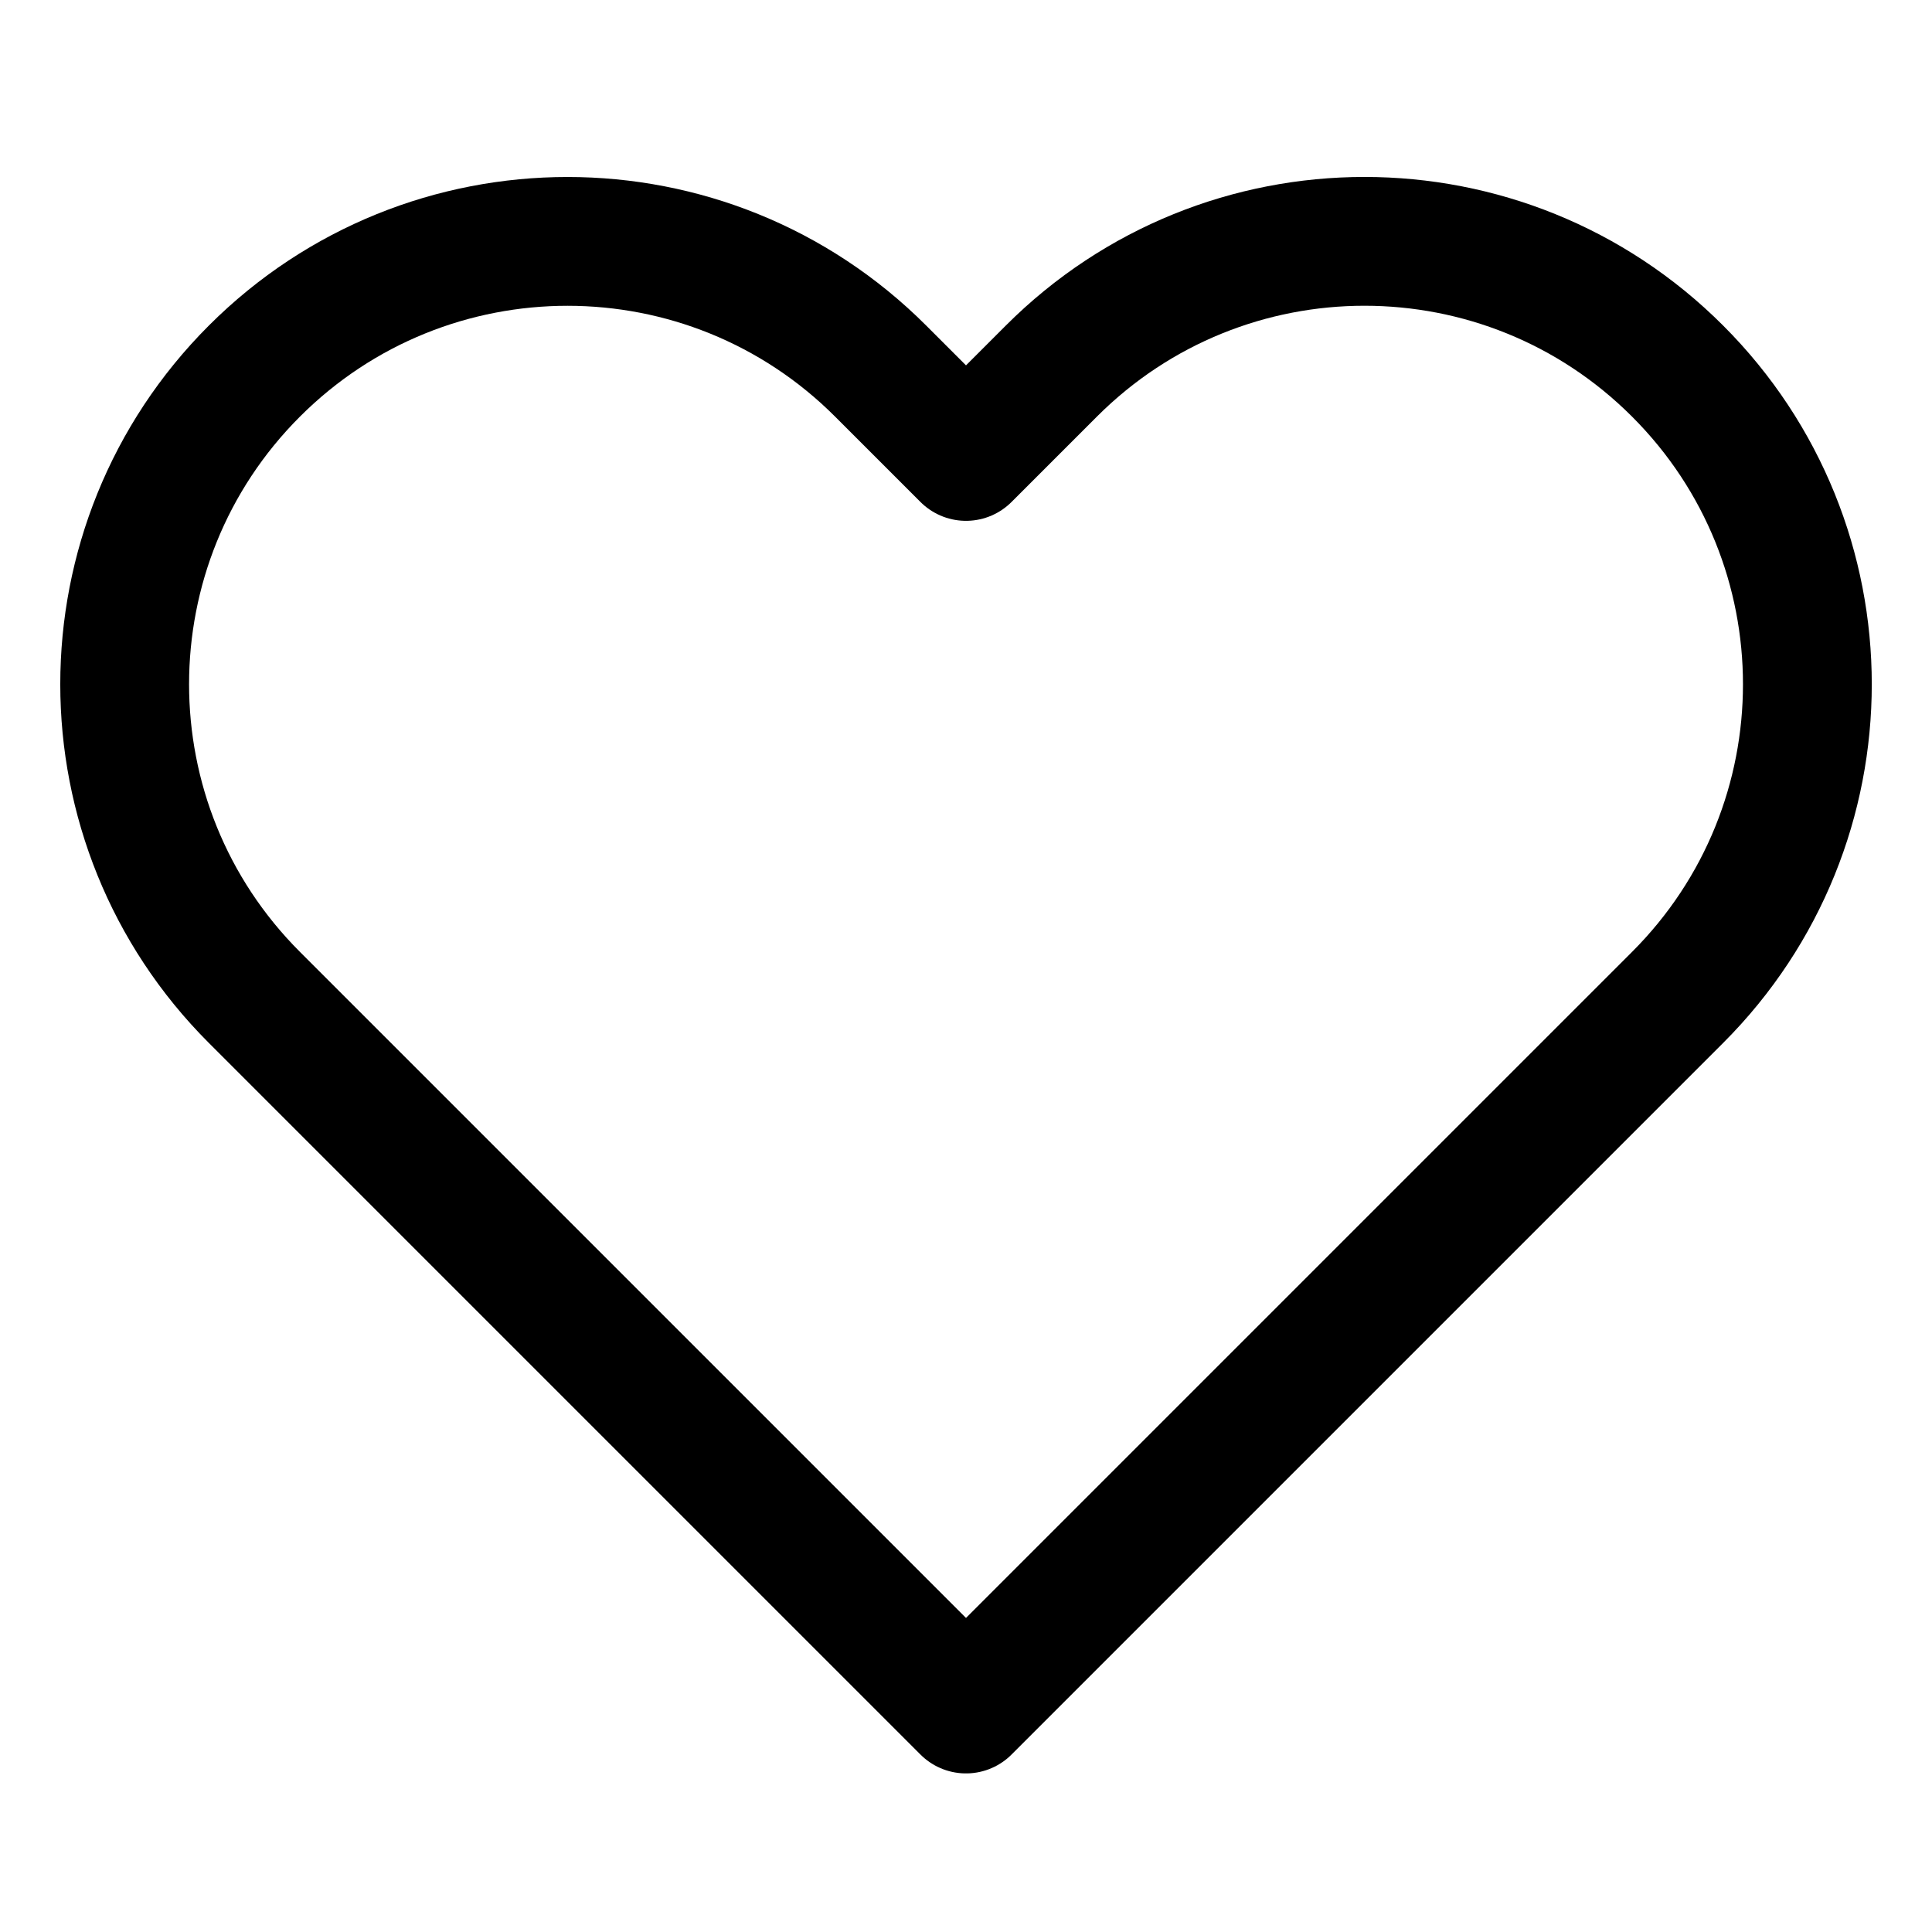
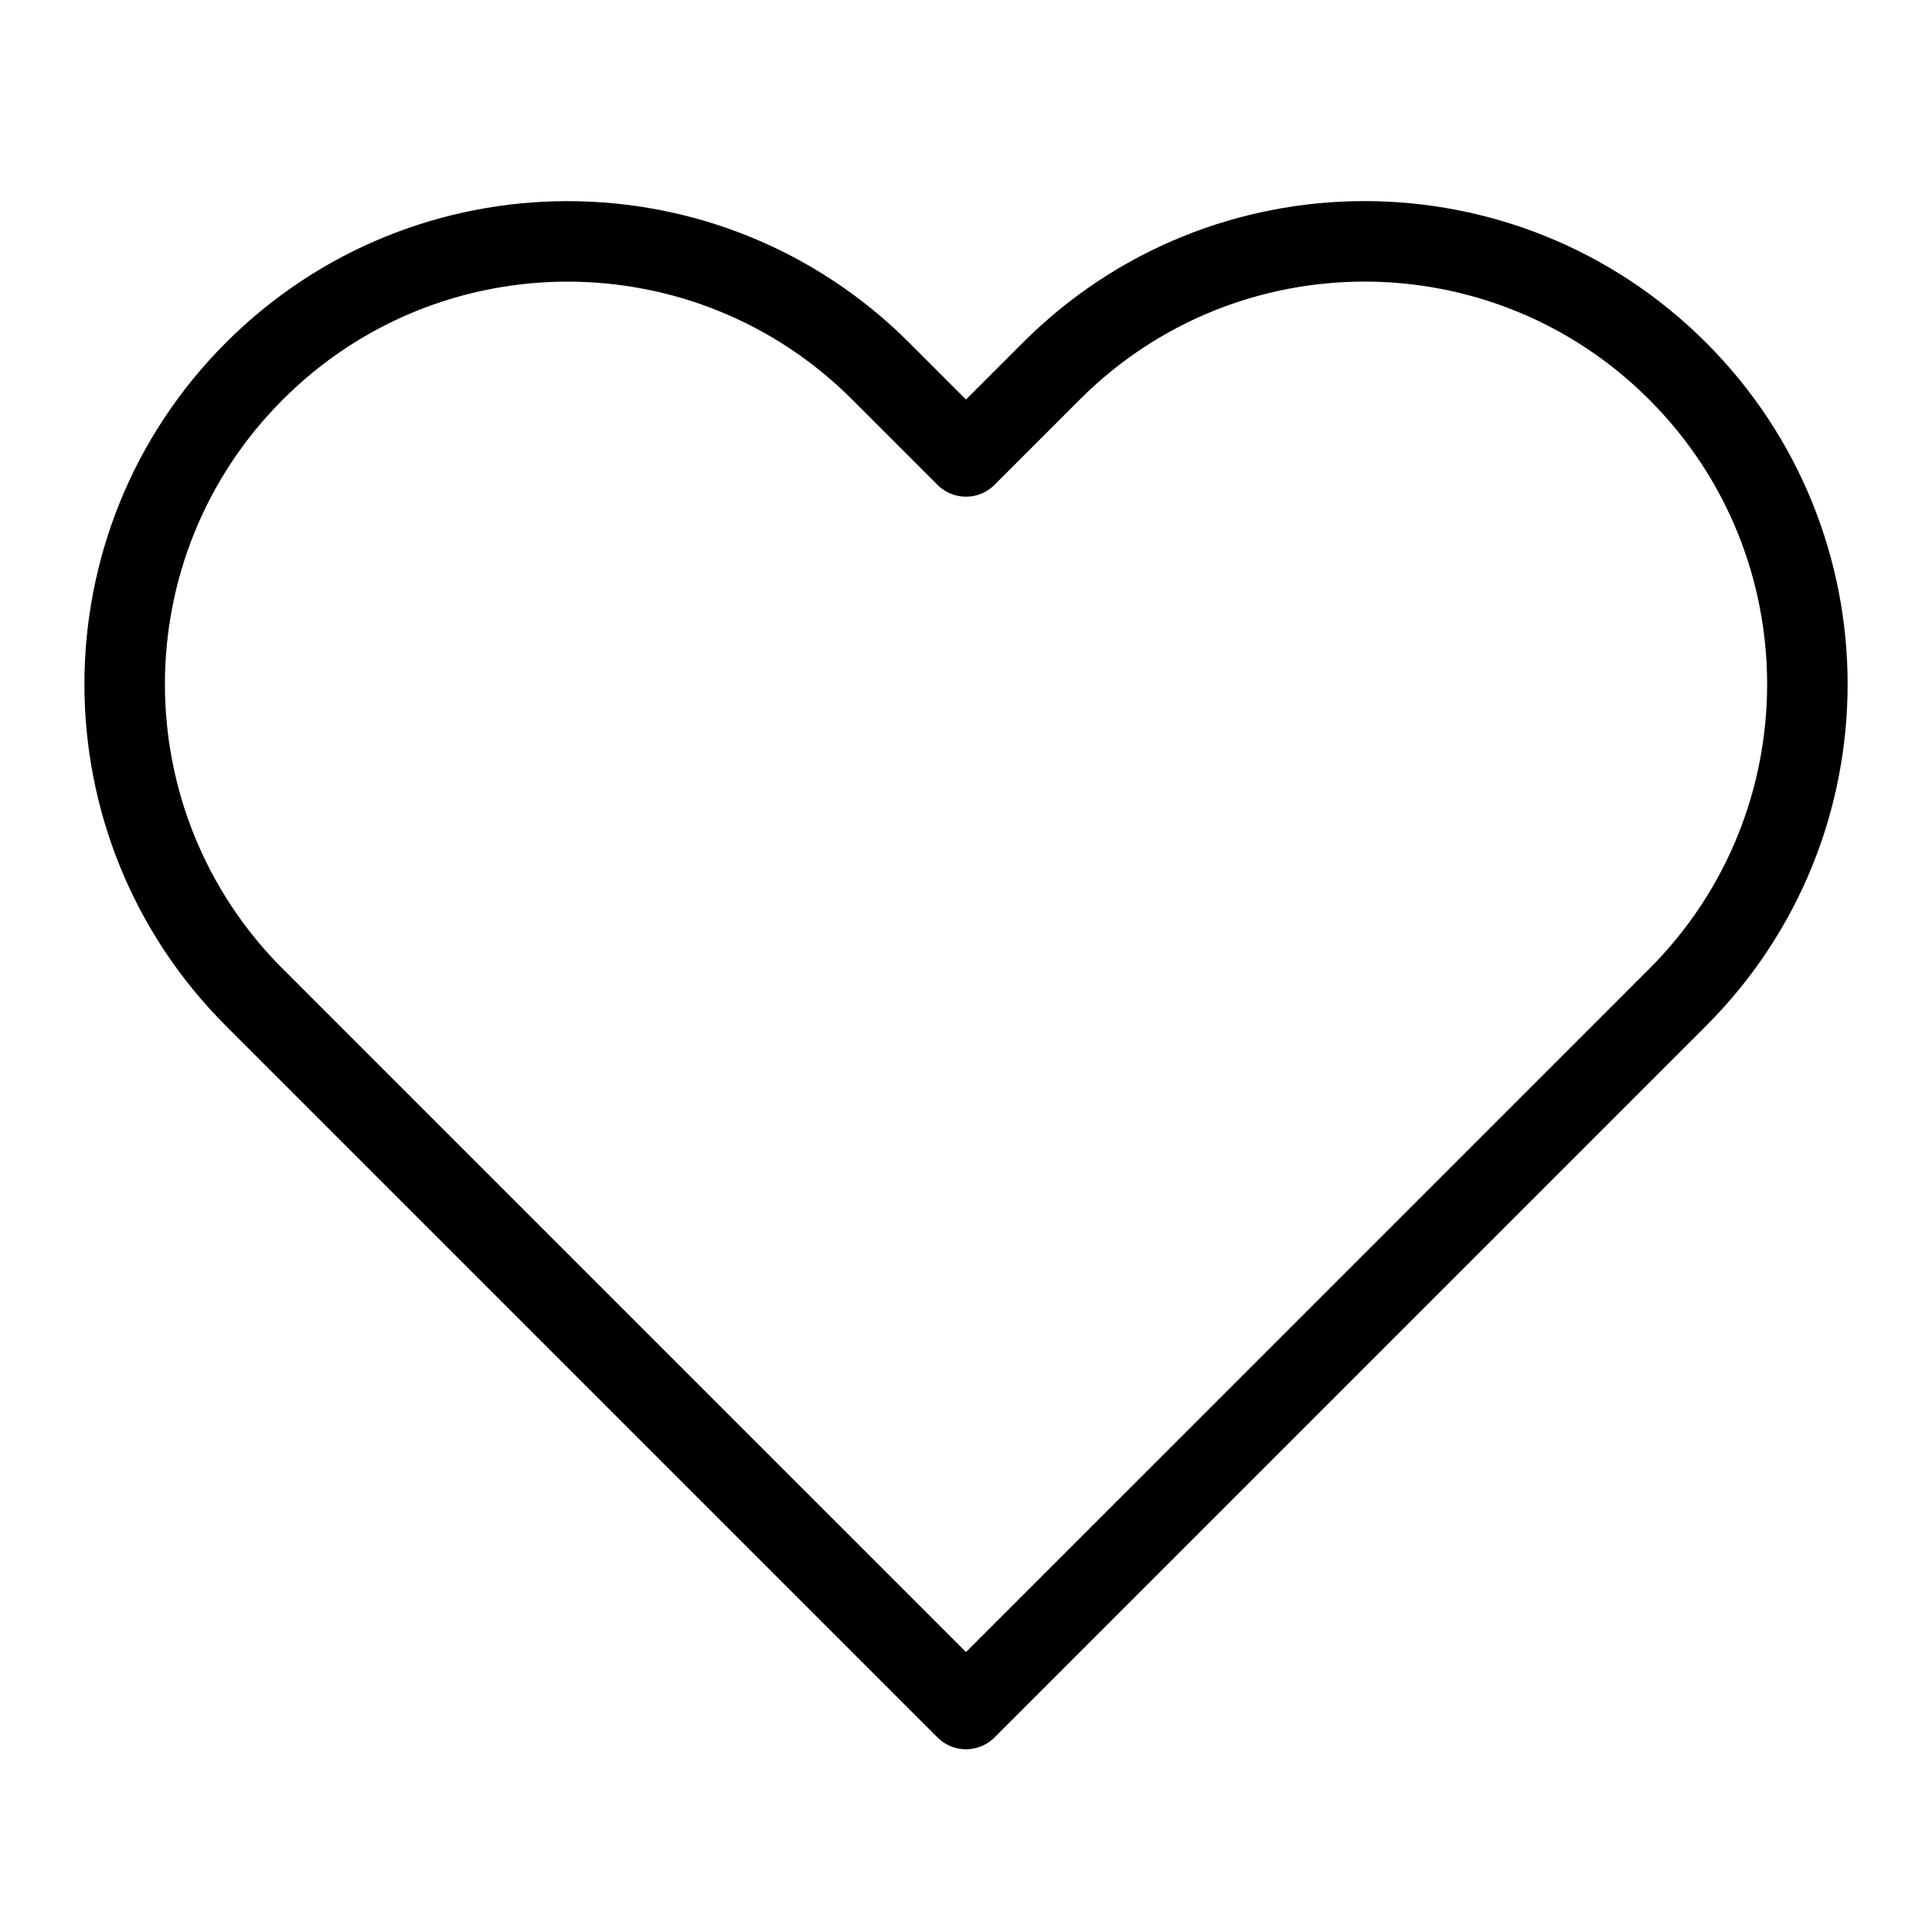
- <svg xmlns="http://www.w3.org/2000/svg" class="icon icon-heart" viewBox="0 0 24 24" fill="none" stroke="currentColor" stroke-width="1.6" stroke-linecap="round" stroke-linejoin="round" aria-hidden="true">
+ <svg xmlns="http://www.w3.org/2000/svg" class="icon icon-heart" viewBox="0 0 24 24" fill="none" stroke="currentColor" stroke-width="1" stroke-linecap="round" stroke-linejoin="round" aria-hidden="true">
  <path d="M20.84 4.61a5.5 5.5 0 0 0-7.78 0L12 5.67l-1.06-1.06a5.5 5.5 0 0 0-7.78 7.78l1.06 1.06L12 21.23l7.78-7.78 1.06-1.06a5.5 5.5 0 0 0 0-7.78z" />
</svg>
